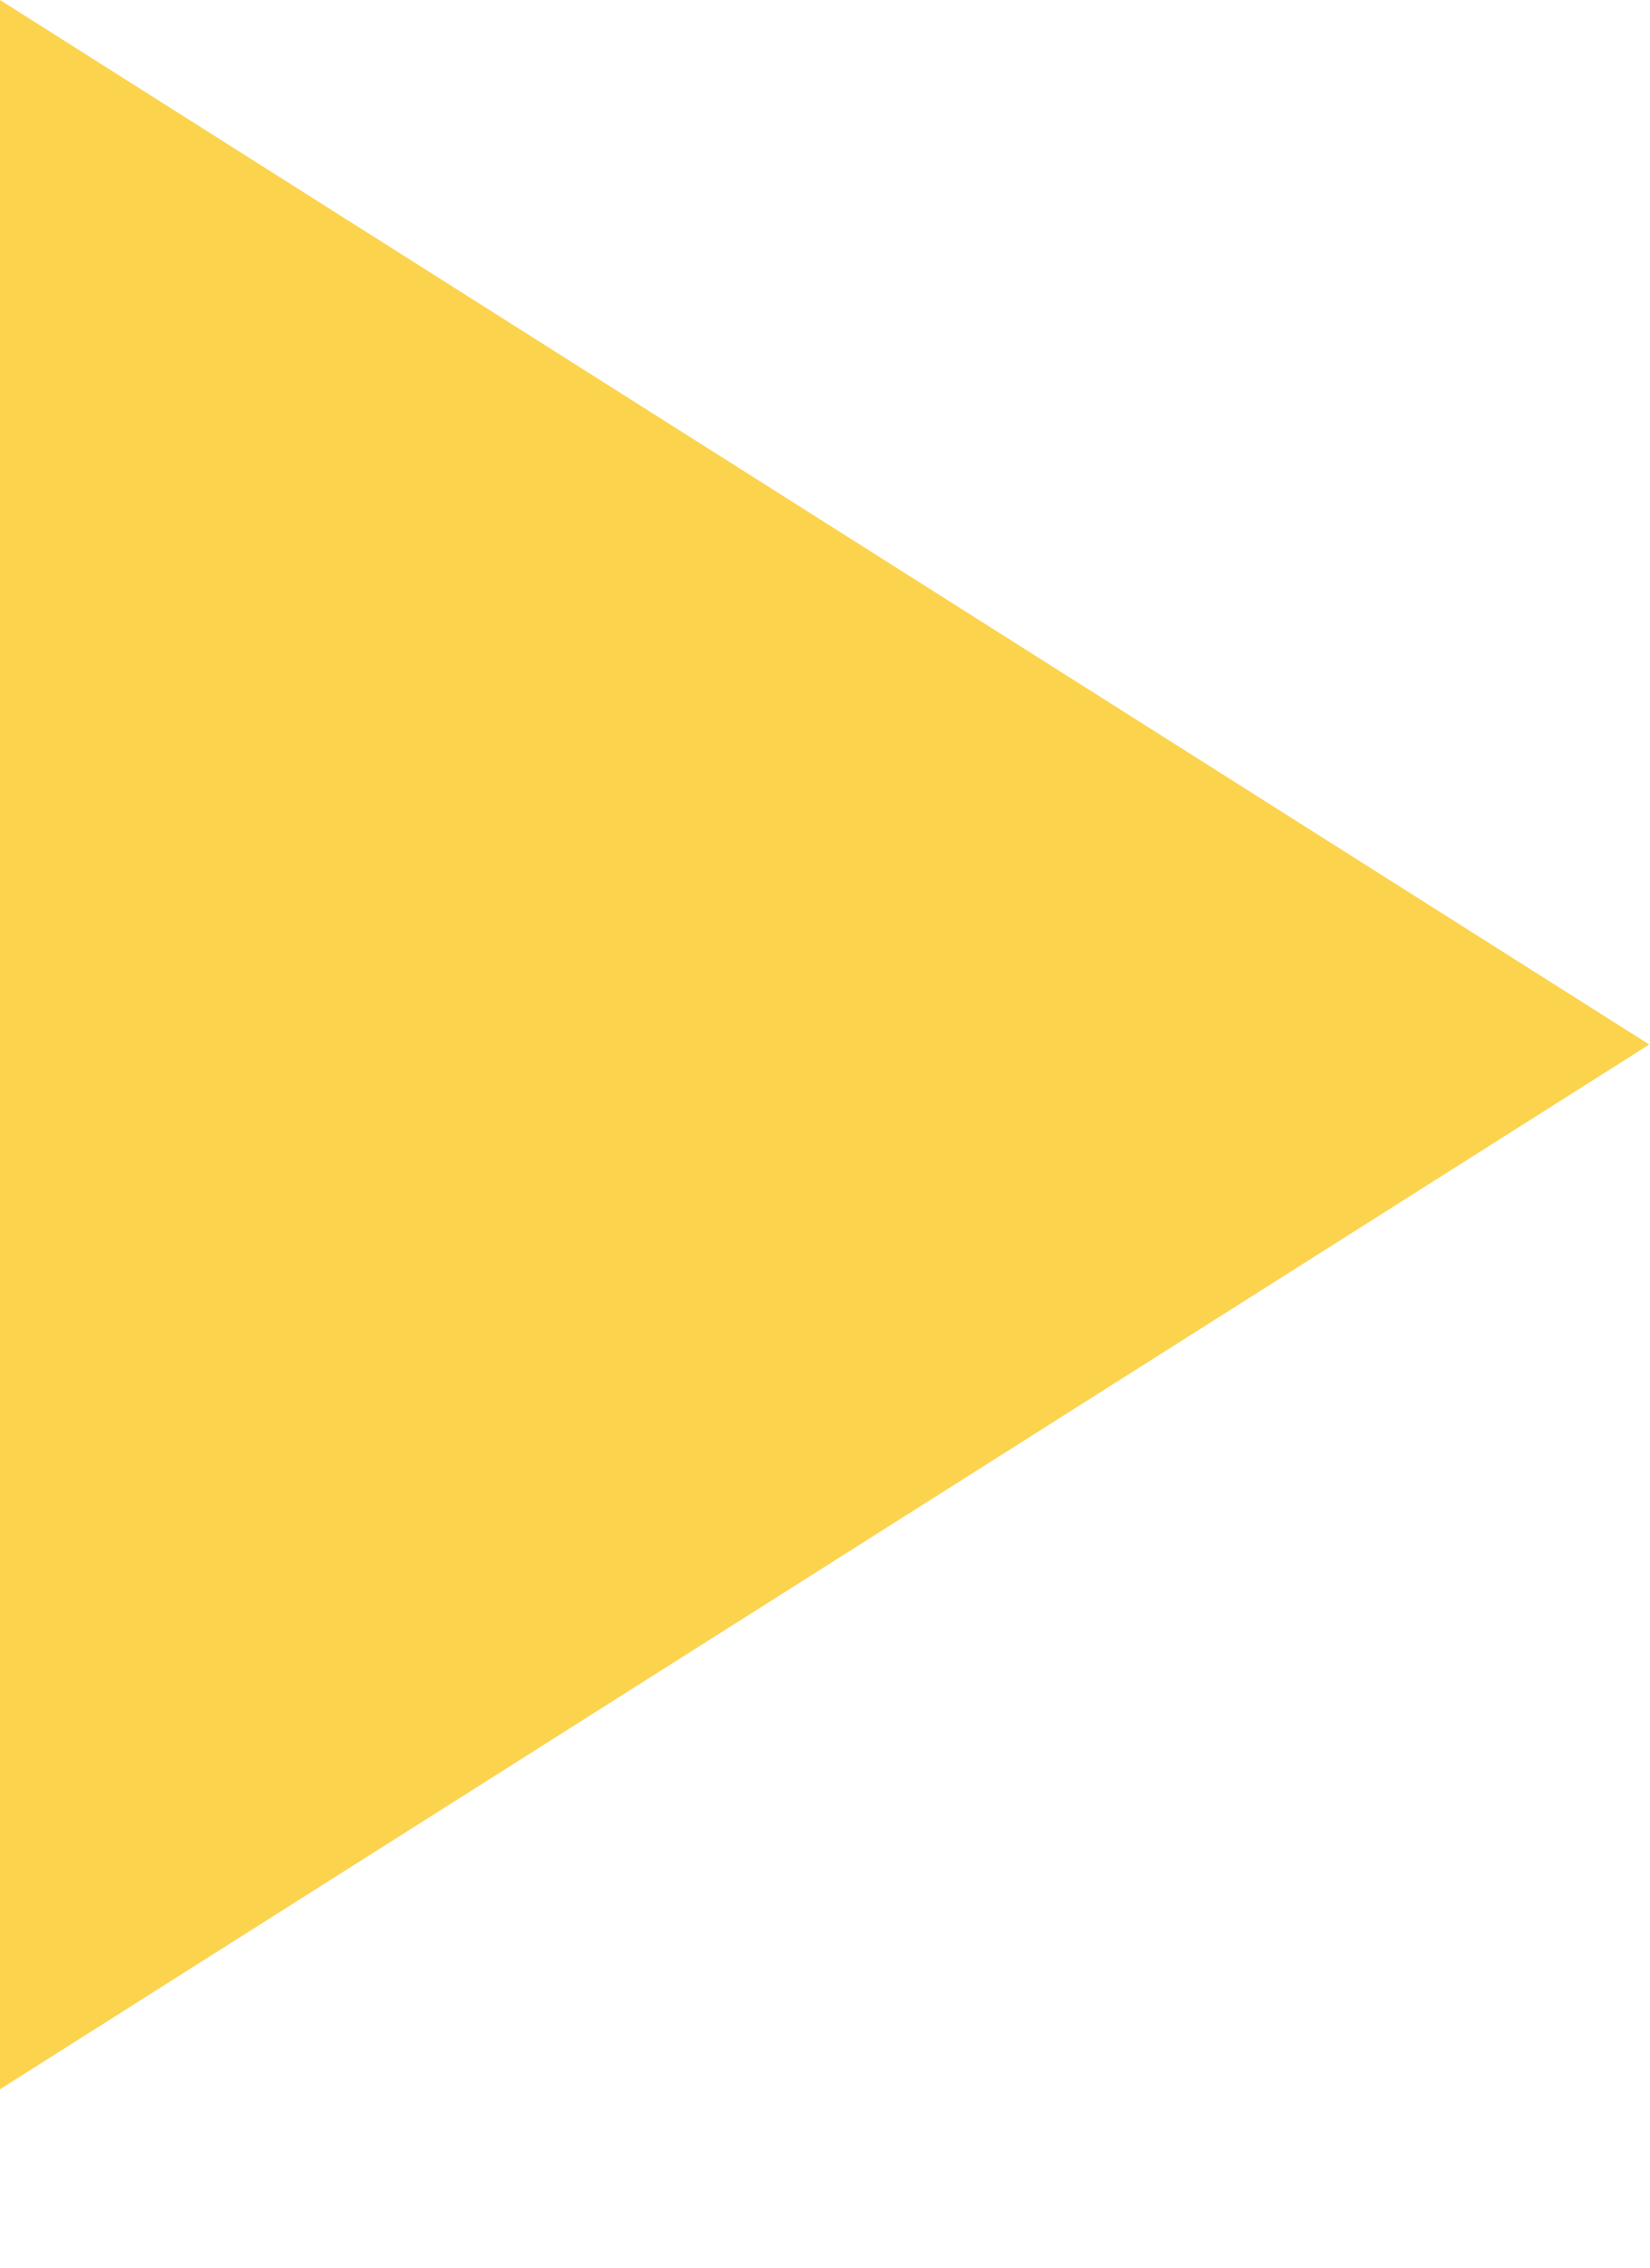
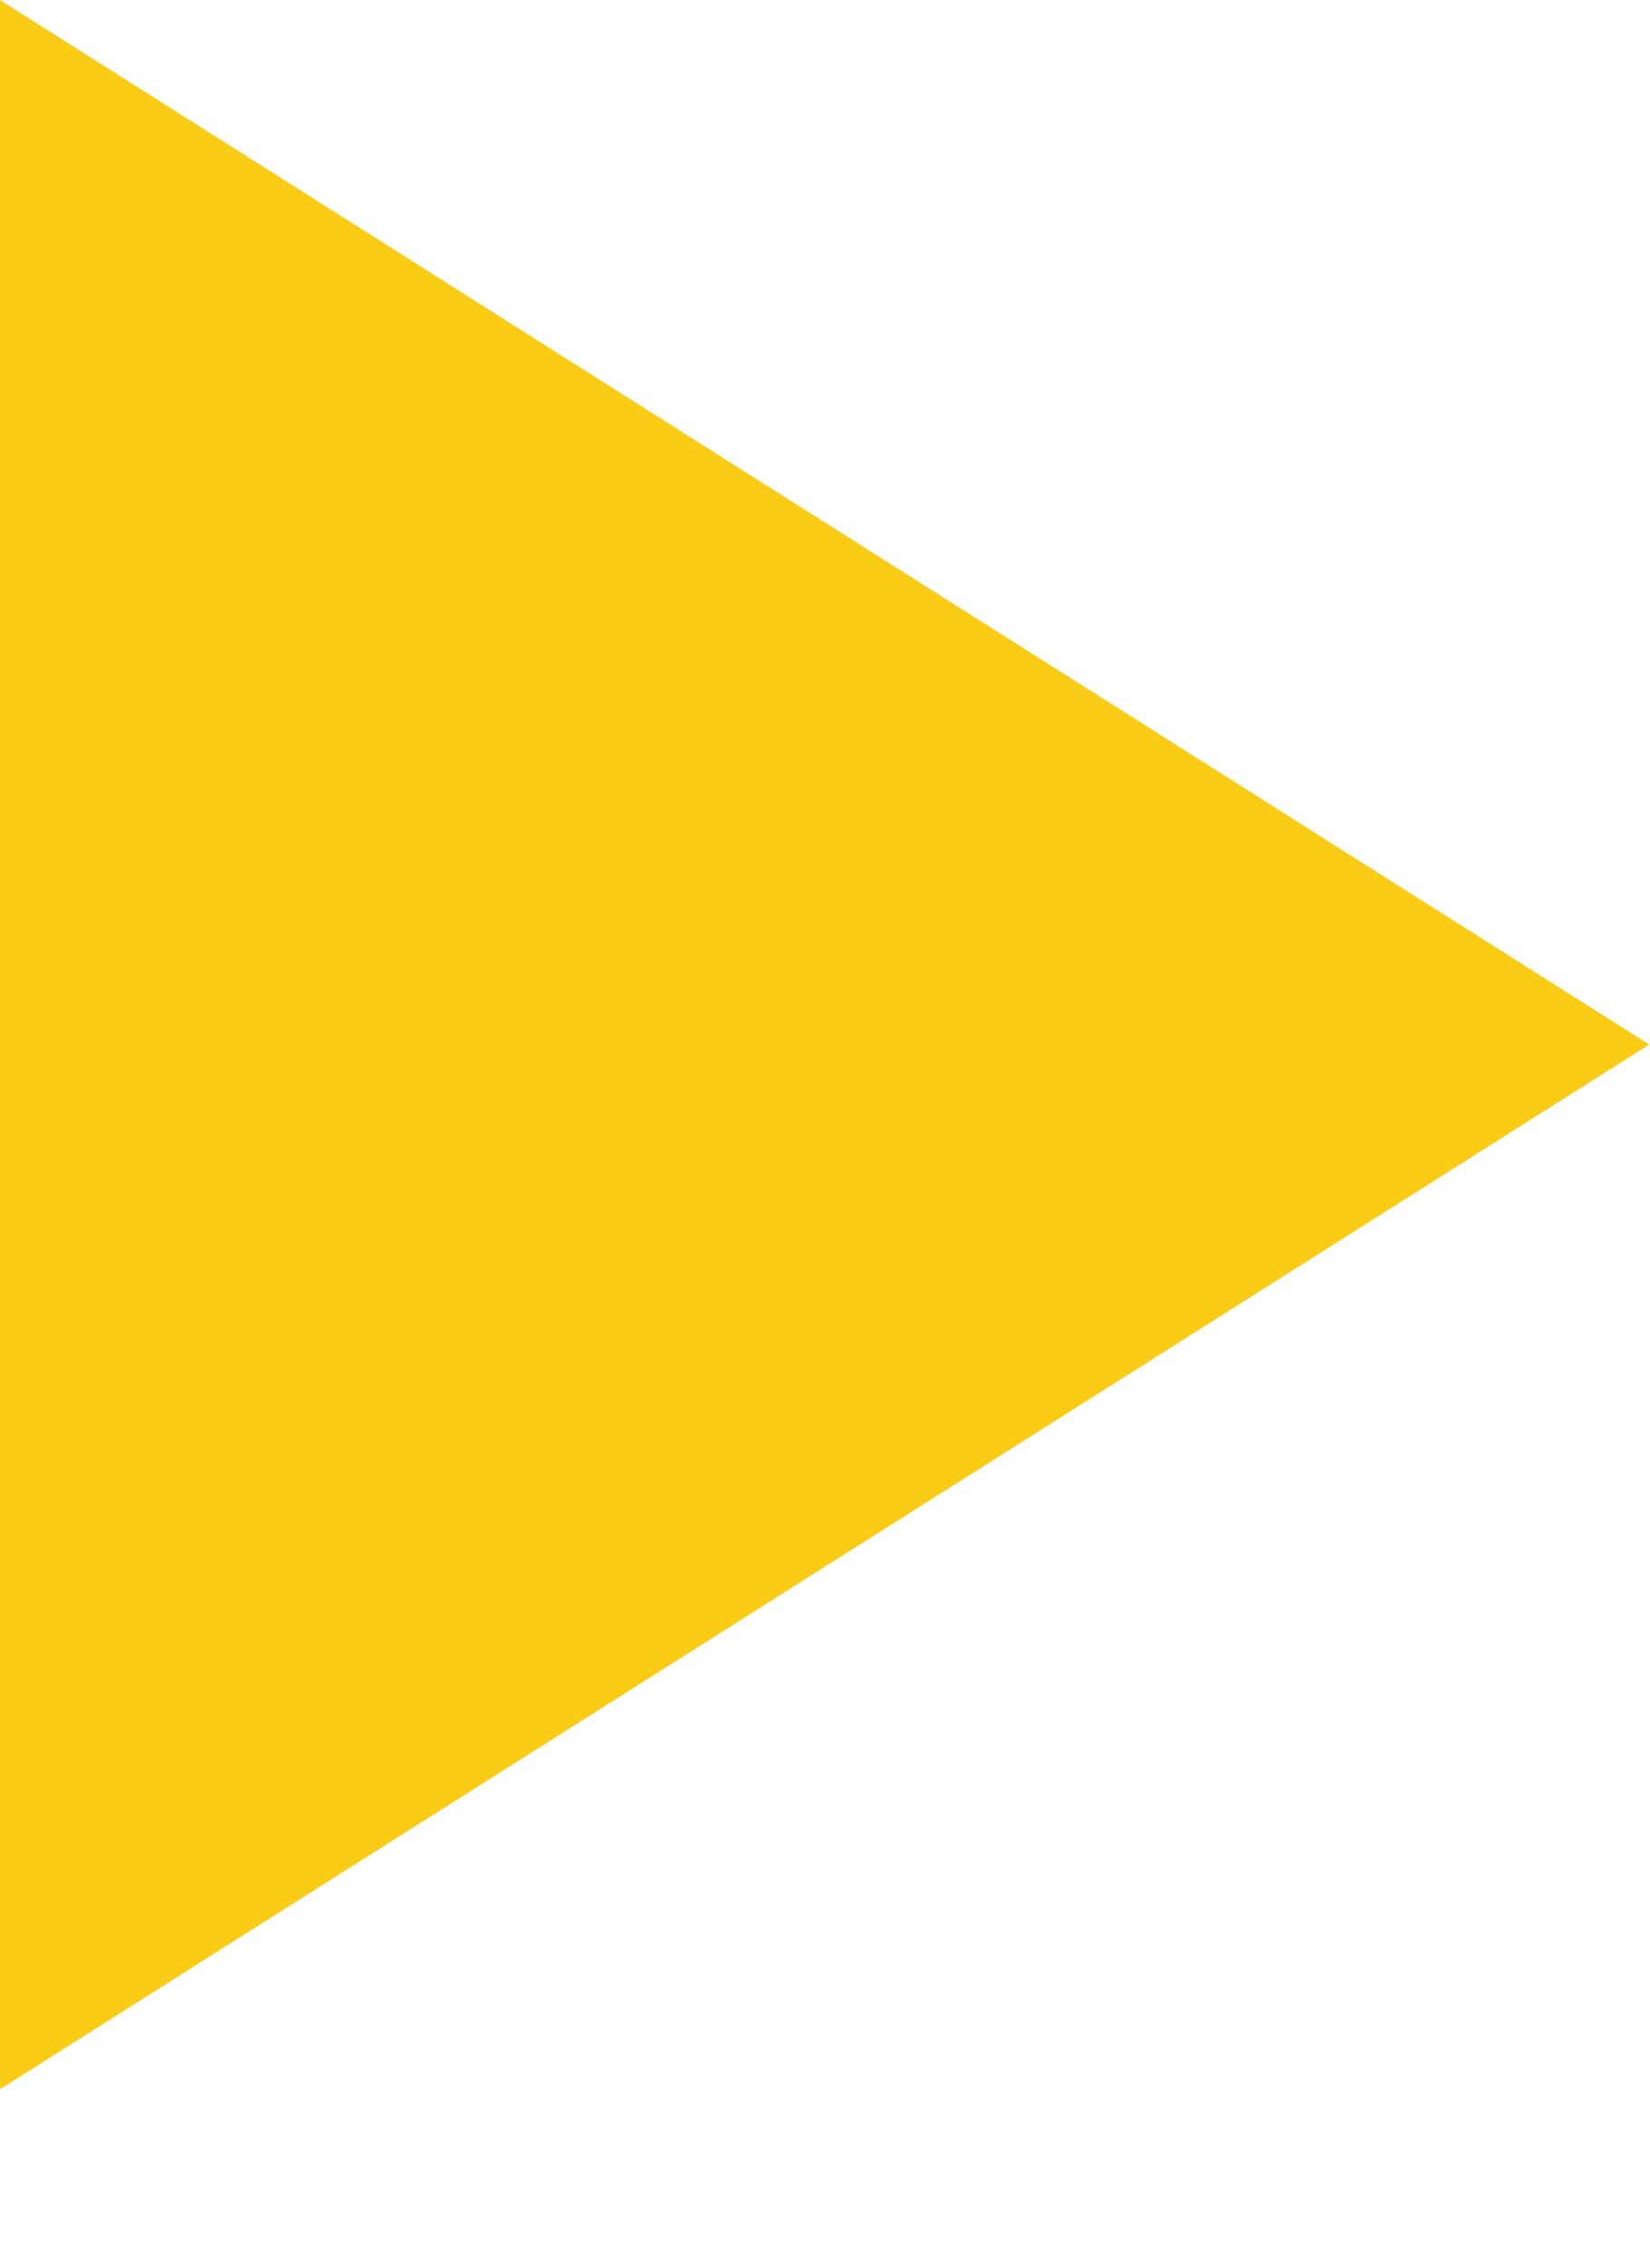
<svg xmlns="http://www.w3.org/2000/svg" width="8" height="11" viewBox="0 0 8 11" fill="none">
  <g id="Group">
-     <path id="Vector" d="M1.11901e-06 -0L8 5.066L1.41741e-06 10.133" fill="#FCD34D" />
+     <path id="Vector" d="M1.11901e-06 -0L8 5.066L1.41741e-06 10.133" fill="#FACC15" />
  </g>
</svg>
